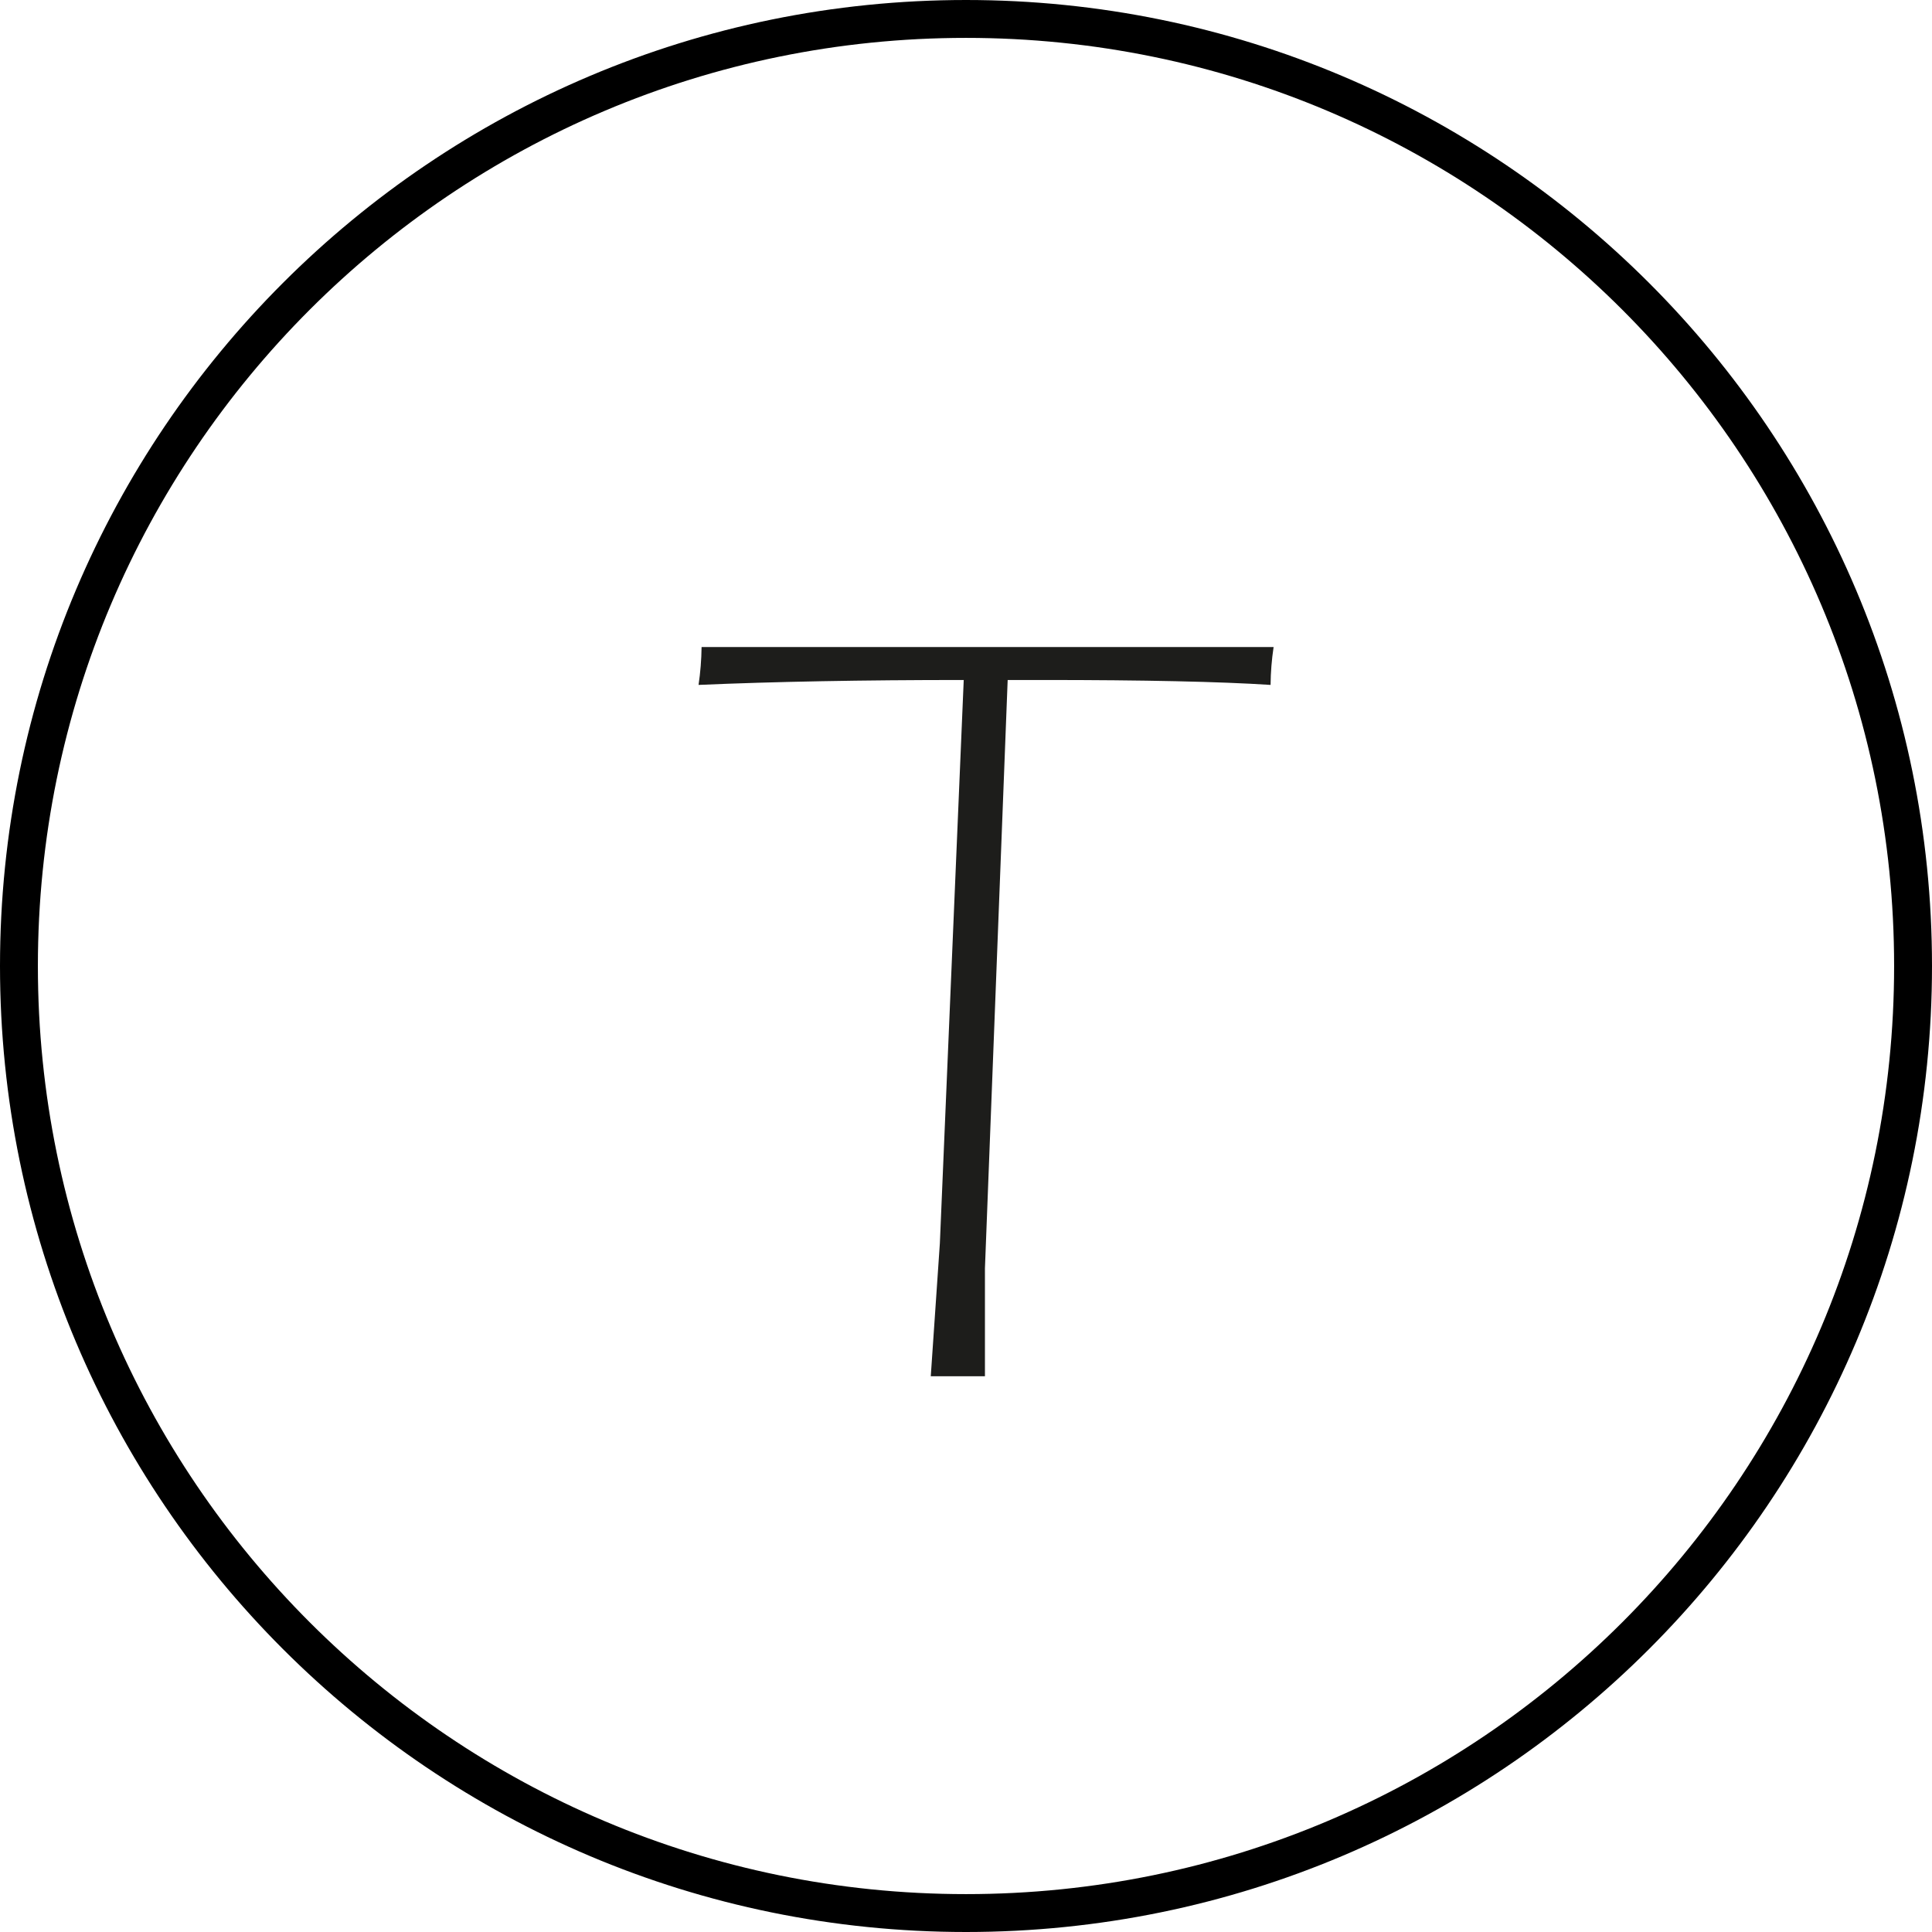
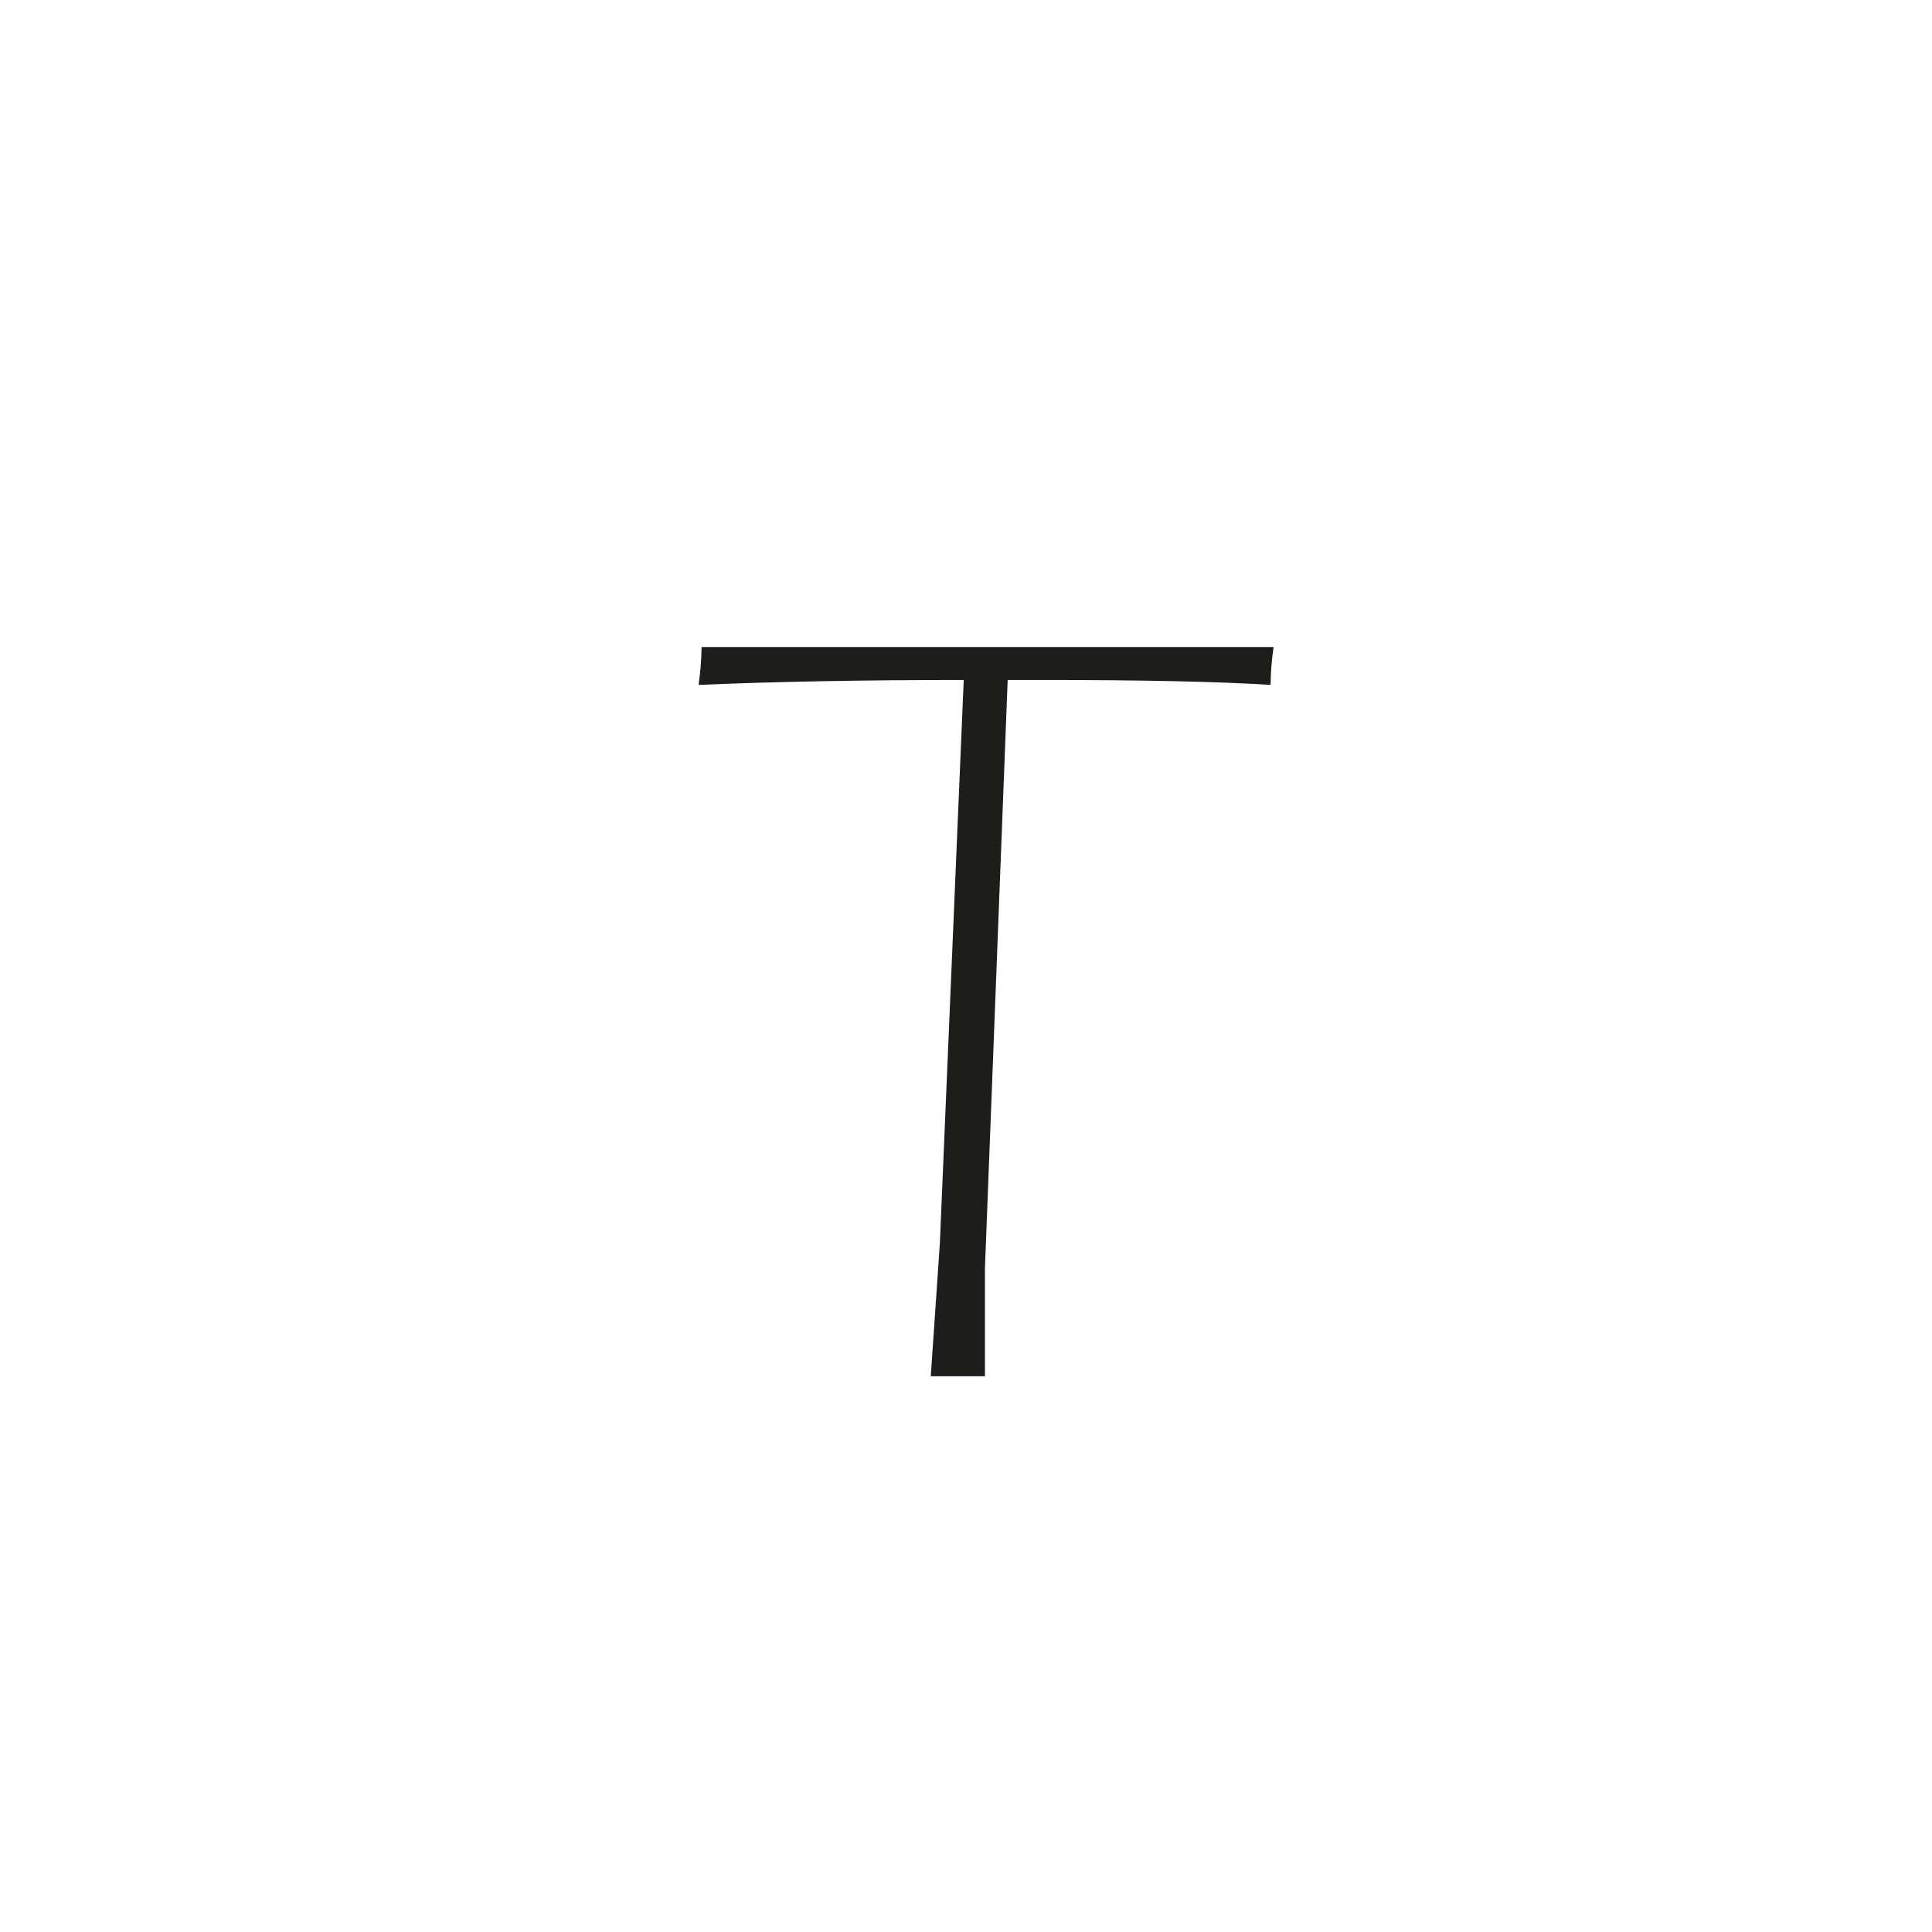
<svg xmlns="http://www.w3.org/2000/svg" viewBox="0 0 51 51">
  <g id="Layer_2" data-name="Layer 2">
    <g id="Layer_1-2" data-name="Layer 1">
      <path d="M24.57,36.33l.24-3.51.63-14.87q-4,0-7,.13a7.4,7.4,0,0,0,.08-1h15.1a7.17,7.17,0,0,0-.08,1q-2-.13-6-.13h-.94L26,33.48q0,.32,0,.65v2.2H24.57Z" style="fill:#1d1d1b" />
-       <circle cx="25.5" cy="25.5" r="25" style="fill:none;stroke:#000;stroke-miterlimit:10" />
    </g>
  </g>
</svg>
